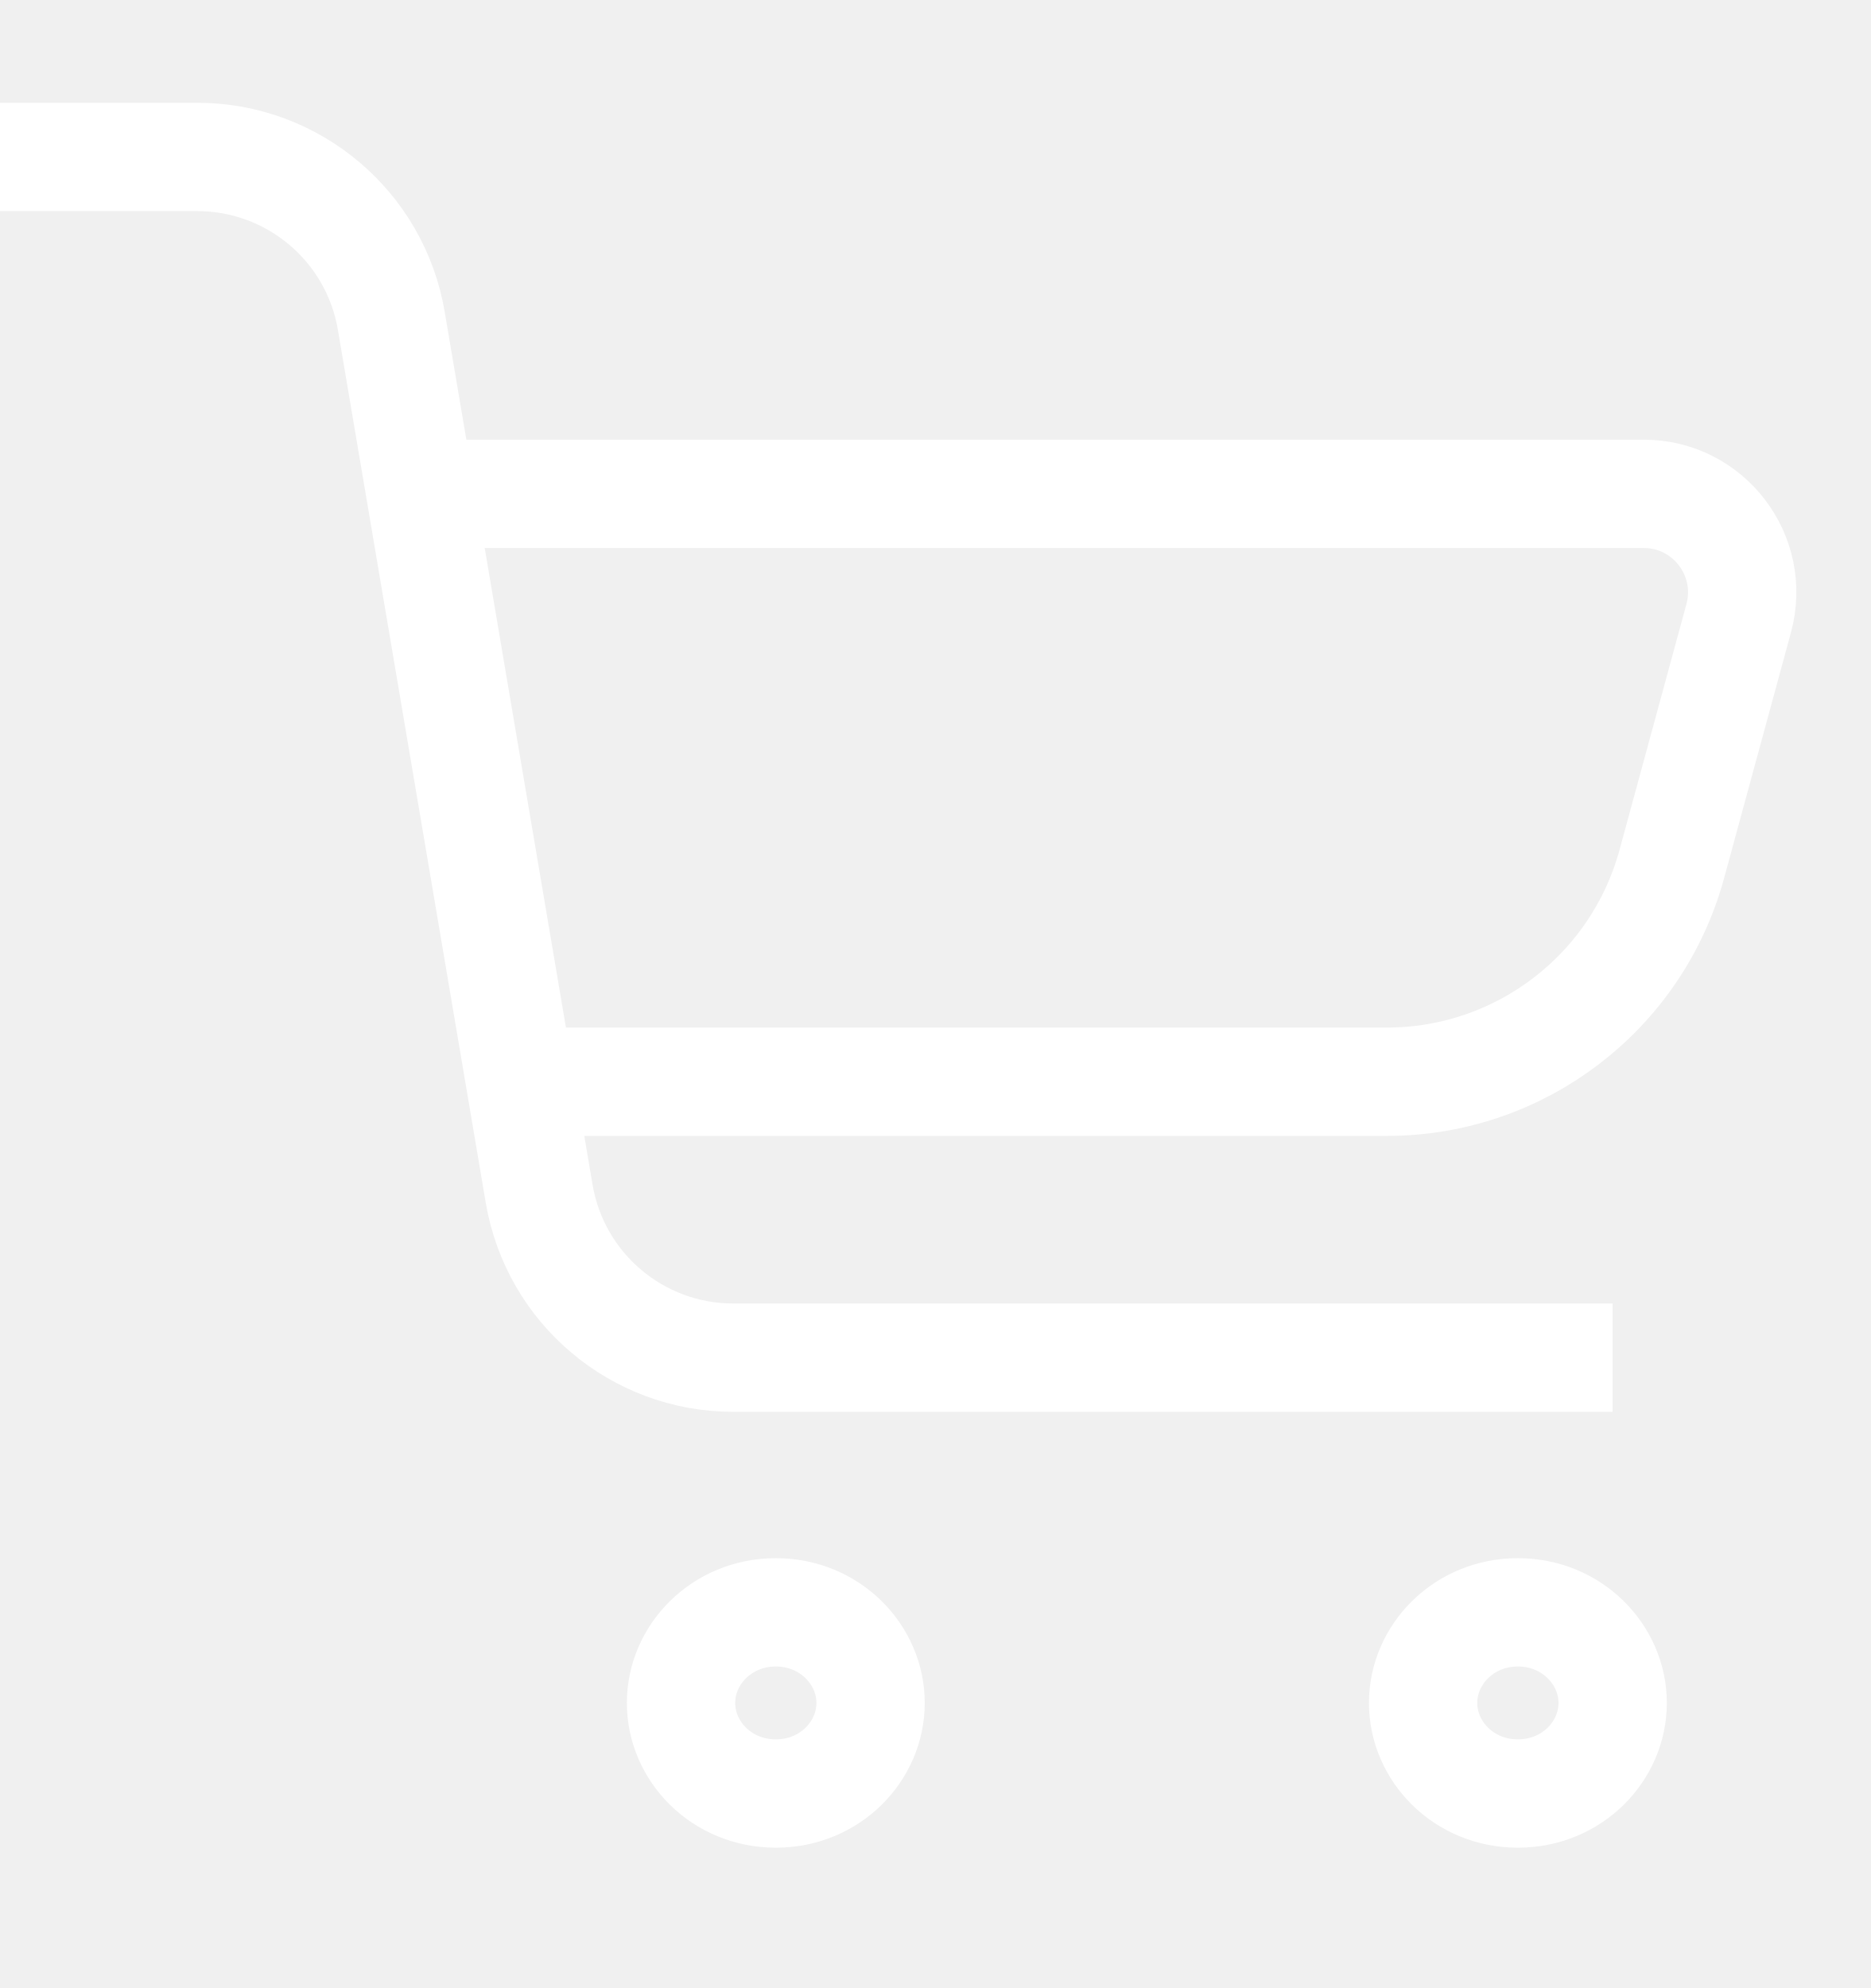
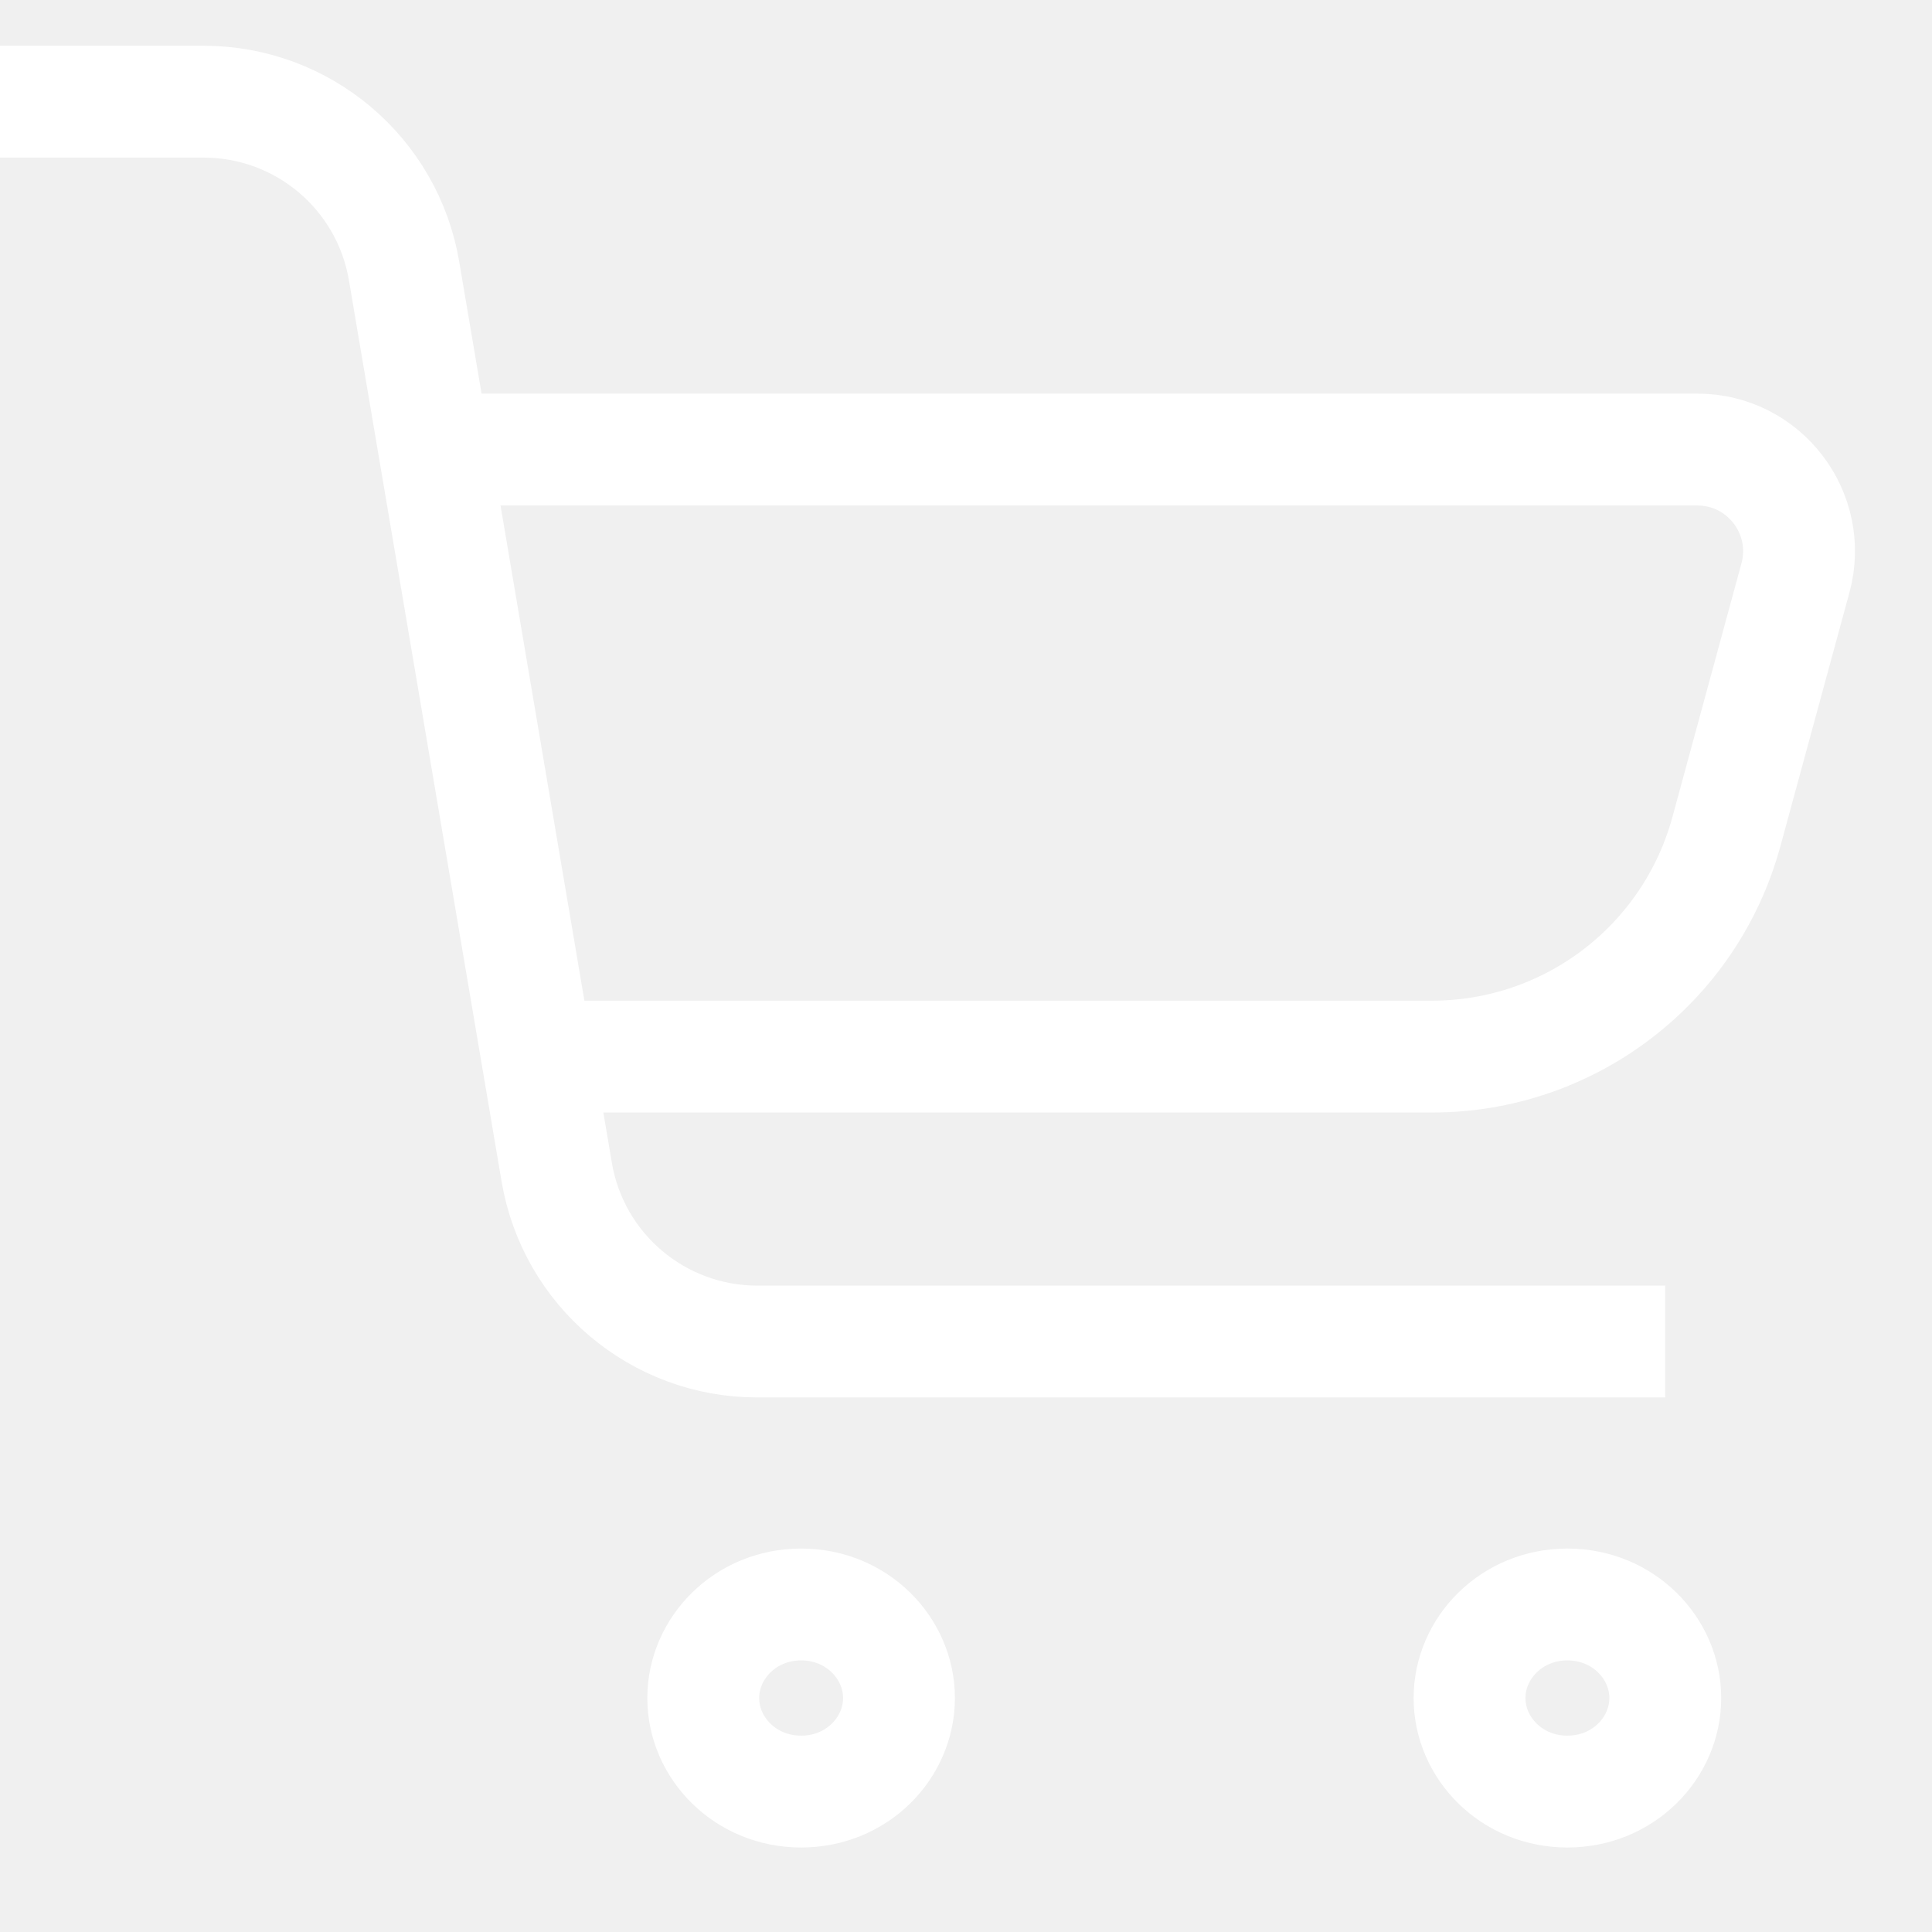
- <svg xmlns="http://www.w3.org/2000/svg" width="32" height="34" viewBox="0 0 19 19" fill="none">
+ <svg xmlns="http://www.w3.org/2000/svg" width="27" height="27" viewBox="0 0 19 19" fill="none">
  <path d="M4.14 4.421H16.692C17.351 4.421 17.83 5.048 17.657 5.684L16.978 8.179C16.622 9.485 15.437 10.391 14.083 10.391H5.241M0 1H2.003C2.978 1 3.812 1.704 3.974 2.666L5.475 11.527C5.638 12.489 6.471 13.193 7.447 13.193H16.376" stroke="white" stroke-width="1.1" />
  <path d="M8.841 16.699C8.841 17.19 8.428 17.619 7.879 17.619C7.329 17.619 6.916 17.19 6.916 16.699C6.916 16.209 7.329 15.779 7.879 15.779C8.428 15.779 8.841 16.209 8.841 16.699Z" stroke="white" stroke-width="1.1" />
  <path d="M16.377 16.699C16.377 17.19 15.964 17.619 15.414 17.619C14.865 17.619 14.452 17.19 14.452 16.699C14.452 16.209 14.865 15.779 15.414 15.779C15.964 15.779 16.377 16.209 16.377 16.699Z" stroke="white" stroke-width="1.1" />
</svg>
